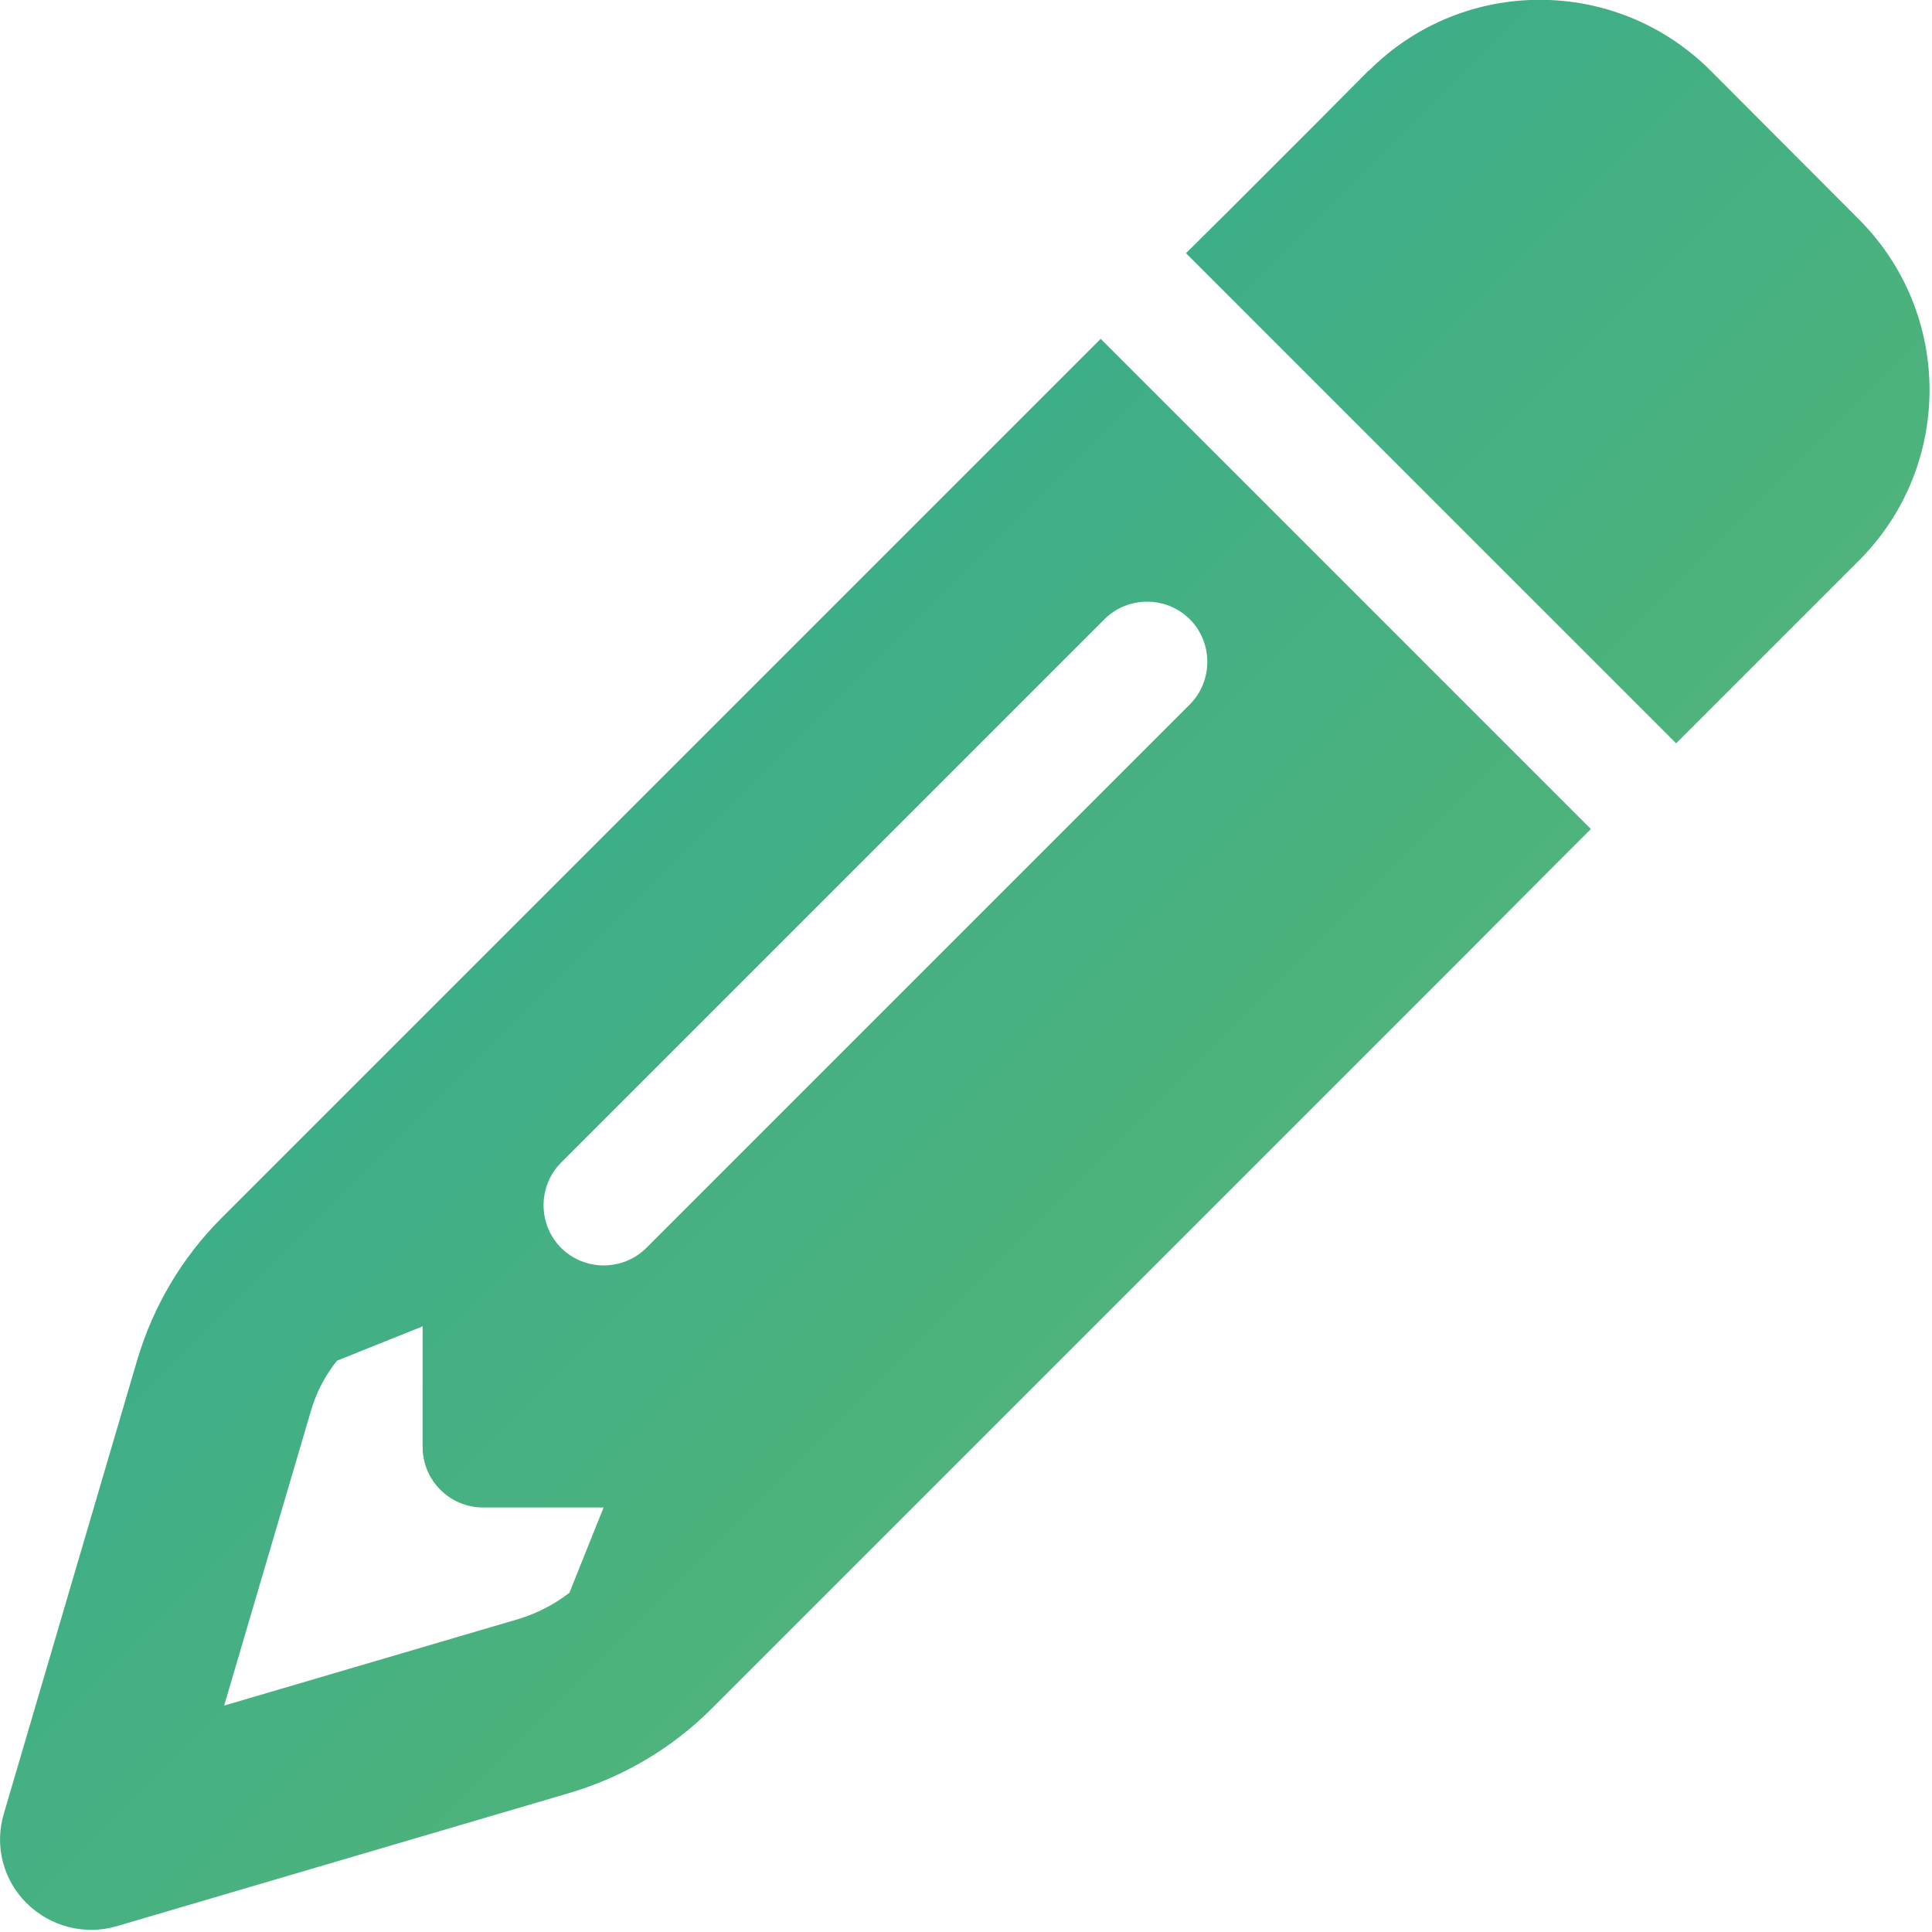
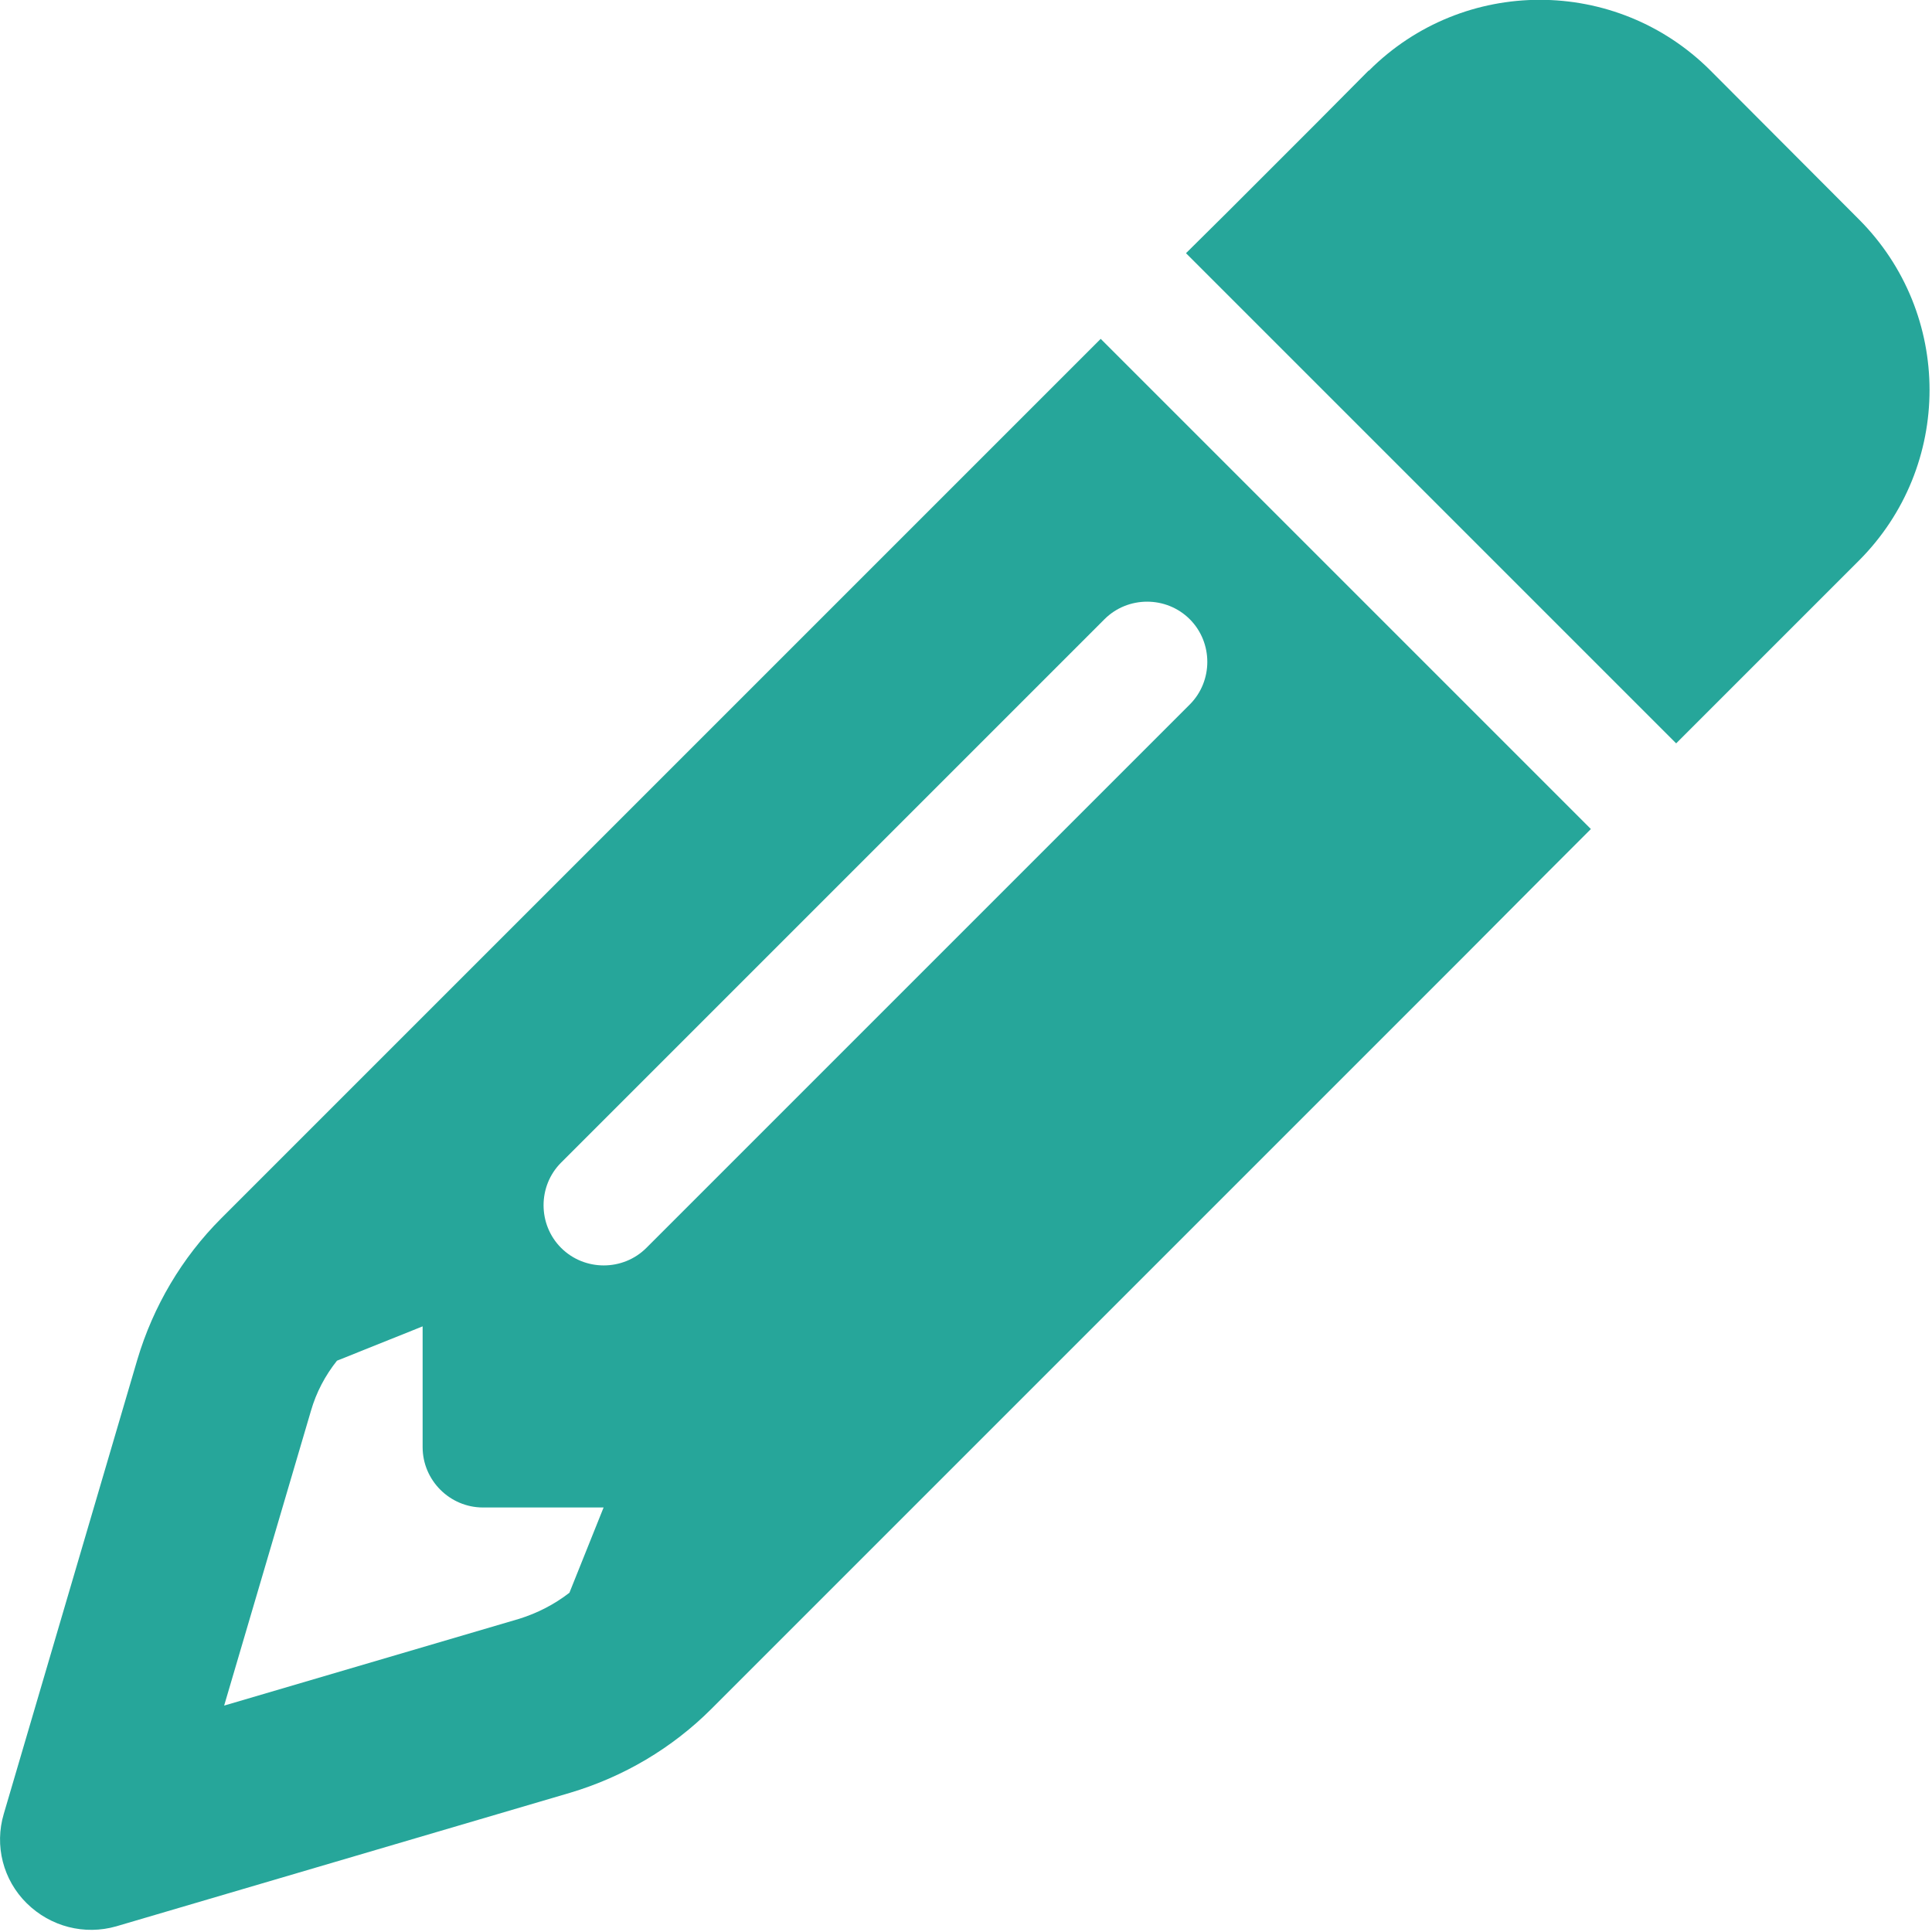
<svg xmlns="http://www.w3.org/2000/svg" viewBox="0 0 512 512" role="img">
-   <defs>
-     <linearGradient id="icon-gradient" x1="0" y1="0" x2="1" y2="1">
-       <stop stop-color="#26A69A" />
-       <stop offset="1" stop-color="#66BB6A" />
-     </linearGradient>
-   </defs>
-   <circle cx="84%" cy="18%" r="9%" fill="#E7F8F2" opacity=".72" />
-   <path fill="url(#icon-gradient)" d="M410.3 231l11.3-11.3-33.9-33.9-62.1-62.1L291.7 89.8l-11.3 11.3-22.6 22.6L58.6 322.9c-10.4 10.4-18 23.3-22.2 37.4L1 480.7c-2.5 8.4-.2 17.5 6.1 23.7s15.3 8.5 23.7 6.1l120.3-35.4c14.1-4.2 27-11.8 37.4-22.2L387.7 253.7 410.3 231zM160 399.4l-9.1 22.7c-4 3.1-8.5 5.4-13.3 6.9L59.4 452l23-78.1c1.4-4.9 3.8-9.4 6.9-13.3l22.7-9.1 0 32c0 8.8 7.2 16 16 16l32 0zM362.7 18.7L348.3 33.2 325.7 55.8 314.3 67.1l33.9 33.9 62.1 62.1 33.9 33.9 11.3-11.3 22.6-22.6 14.5-14.5c25-25 25-65.5 0-90.5L453.3 18.7c-25-25-65.5-25-90.5 0zm-47.4 168l-144 144c-6.2 6.2-16.4 6.2-22.6 0s-6.2-16.4 0-22.6l144-144c6.2-6.2 16.4-6.2 22.6 0s6.2 16.4 0 22.6z" />
+   <path fill="#26A69A" d="M410.3 231l11.3-11.3-33.9-33.9-62.1-62.1L291.7 89.8l-11.3 11.3-22.6 22.6L58.6 322.9c-10.4 10.4-18 23.3-22.2 37.4L1 480.7c-2.5 8.4-.2 17.5 6.1 23.7s15.3 8.5 23.7 6.1l120.3-35.4c14.1-4.2 27-11.8 37.4-22.2L387.7 253.7 410.3 231zM160 399.4l-9.1 22.7c-4 3.1-8.5 5.4-13.3 6.9L59.4 452l23-78.1c1.4-4.9 3.8-9.4 6.9-13.3l22.7-9.1 0 32c0 8.8 7.2 16 16 16l32 0zM362.7 18.7L348.3 33.2 325.7 55.8 314.3 67.1l33.9 33.9 62.1 62.1 33.9 33.9 11.3-11.3 22.6-22.6 14.5-14.5c25-25 25-65.5 0-90.5L453.3 18.7c-25-25-65.5-25-90.5 0zm-47.4 168l-144 144c-6.2 6.2-16.4 6.2-22.6 0s-6.2-16.4 0-22.6l144-144c6.2-6.2 16.4-6.2 22.6 0s6.2 16.4 0 22.6z" />
</svg>
